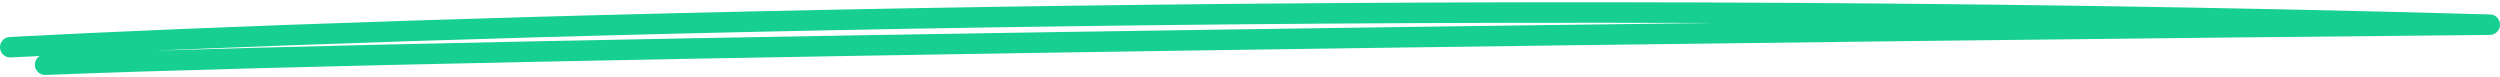
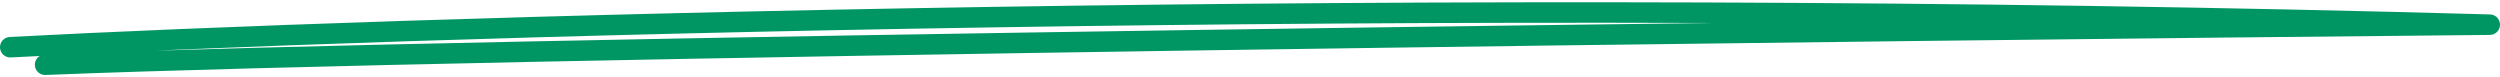
<svg xmlns="http://www.w3.org/2000/svg" width="488" height="15" viewBox="0 0 488 15" fill="none">
-   <path d="M2 9.214C76.055 5.306 276.531 -1.046 486 4.817C363.583 5.957 96.76 9.117 8.801 12.634" stroke="#16CF91" stroke-width="4" stroke-linecap="round" stroke-linejoin="round" />
+   <path d="M2 9.214C76.055 5.306 276.531 -1.046 486 4.817C363.583 5.957 96.76 9.117 8.801 12.634" stroke="#009664" stroke-width="4" stroke-linecap="round" stroke-linejoin="round" />
</svg>
